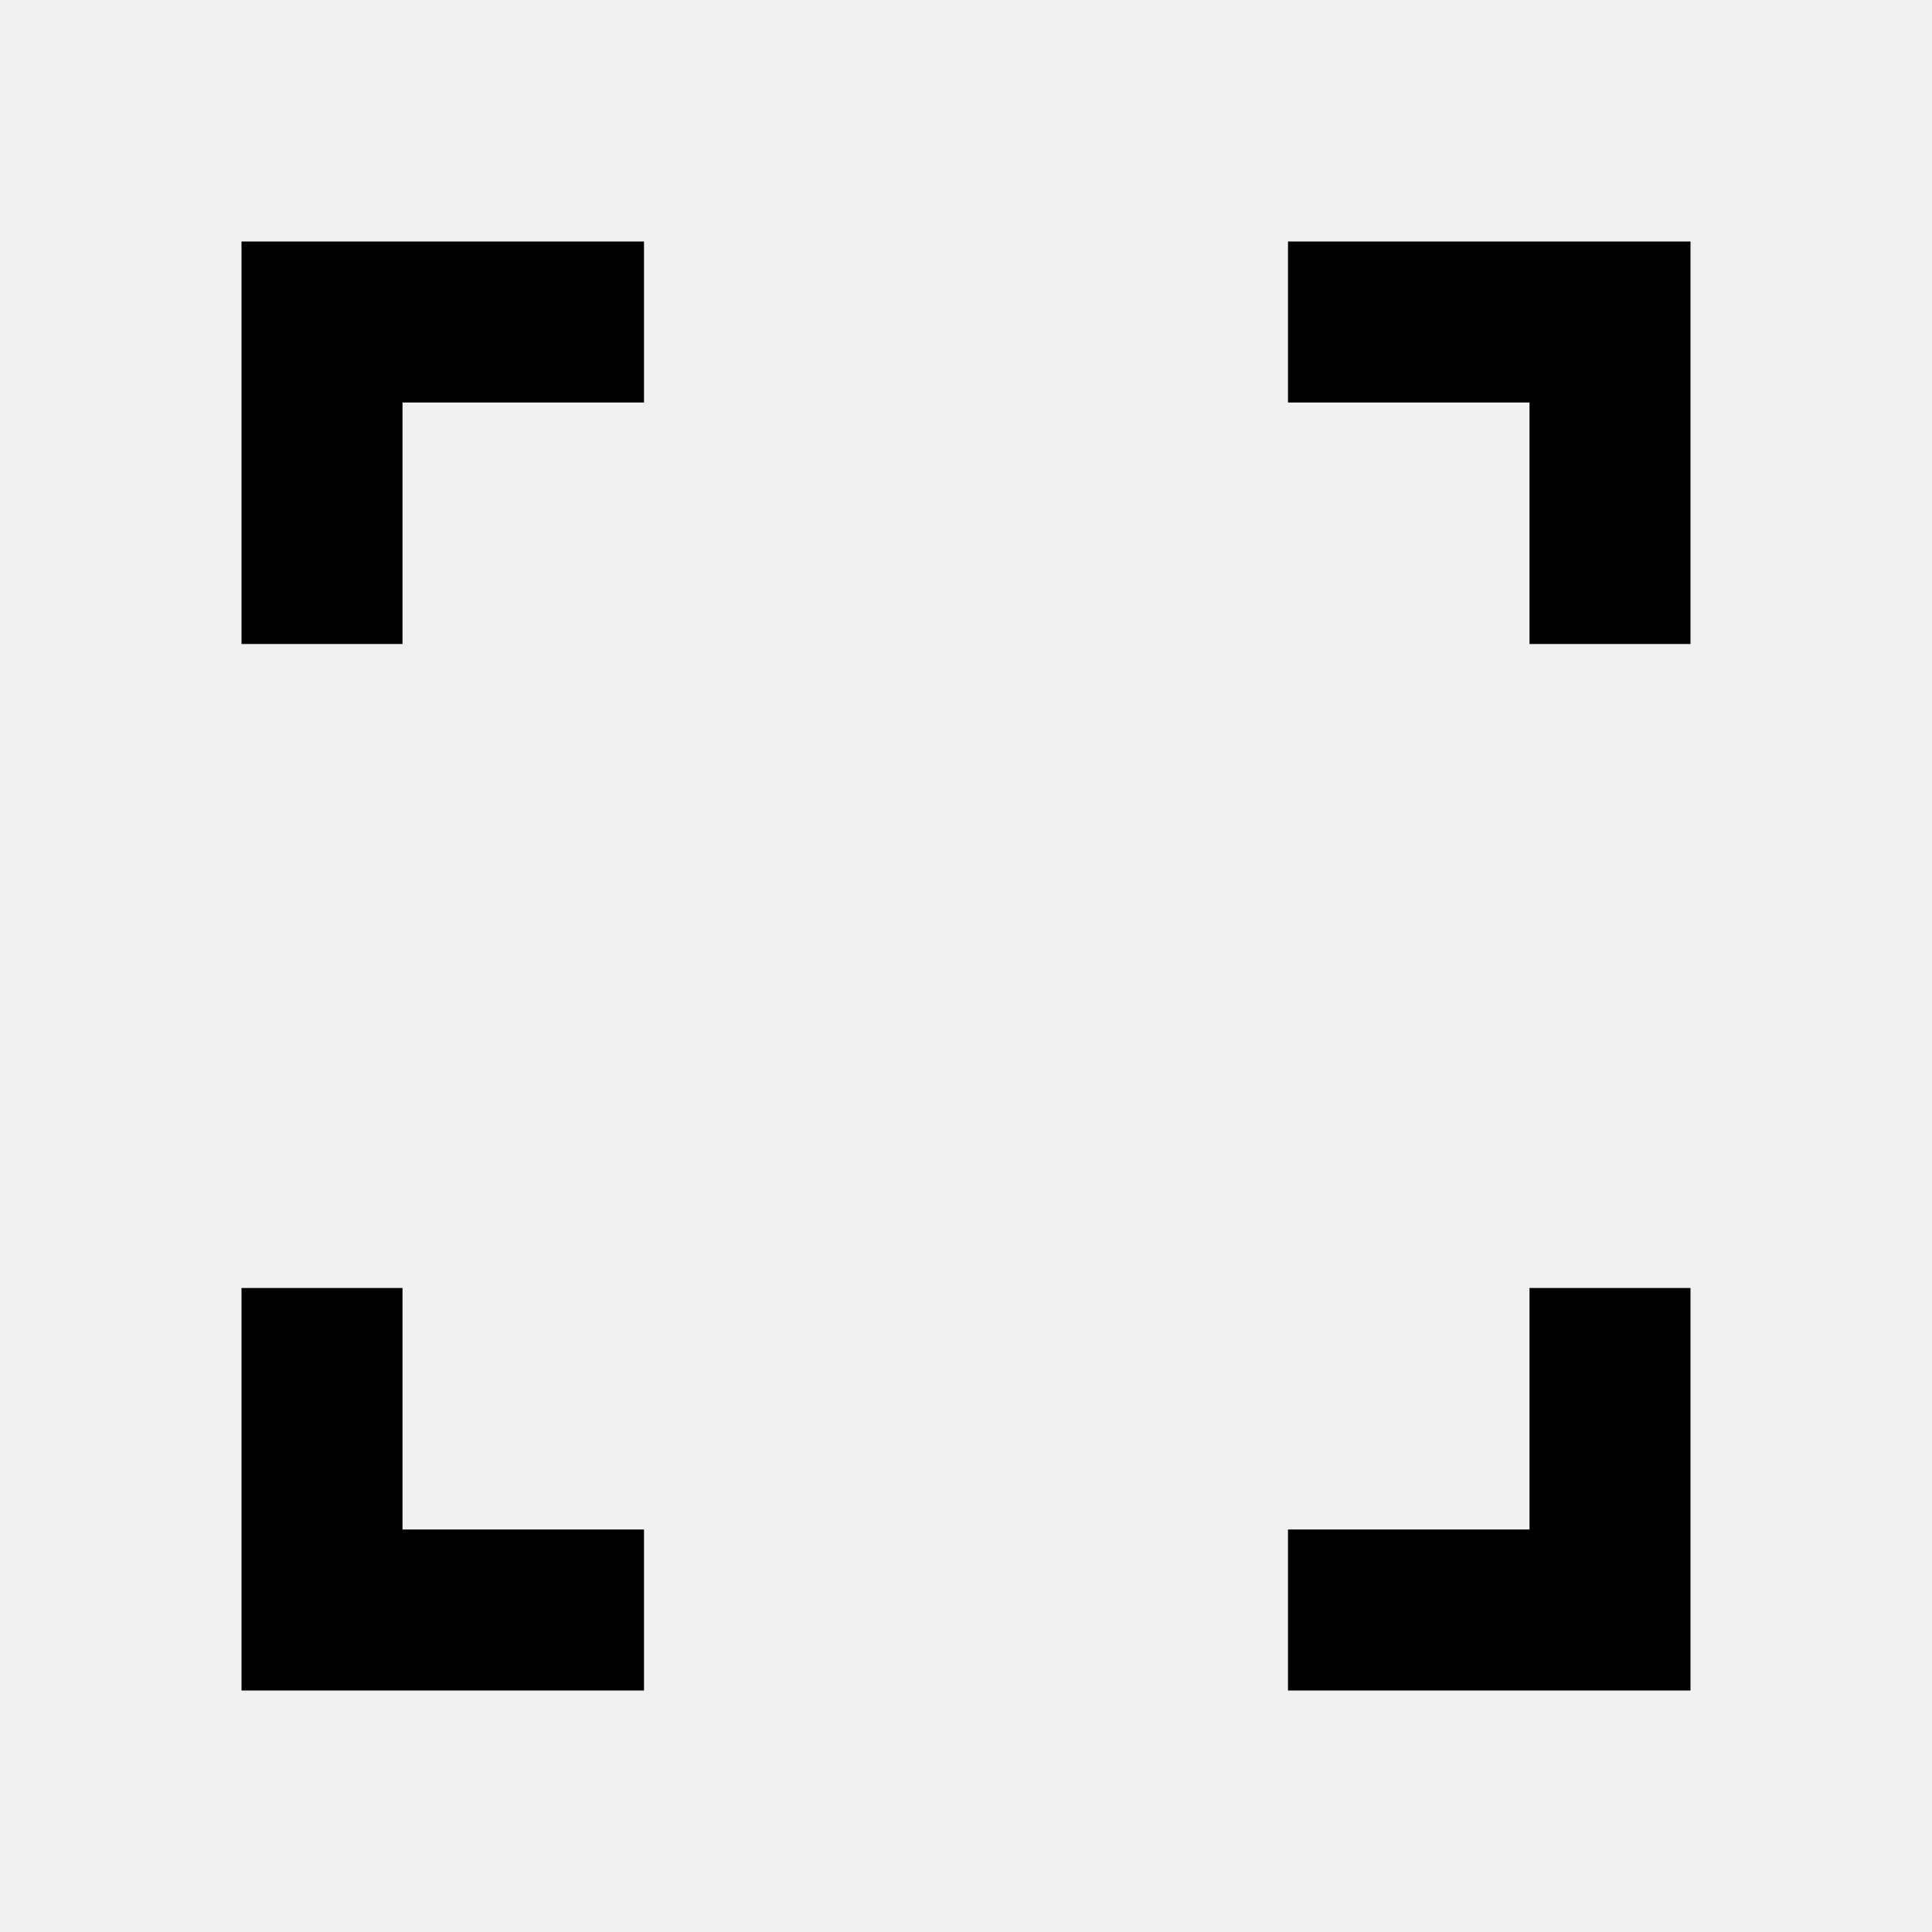
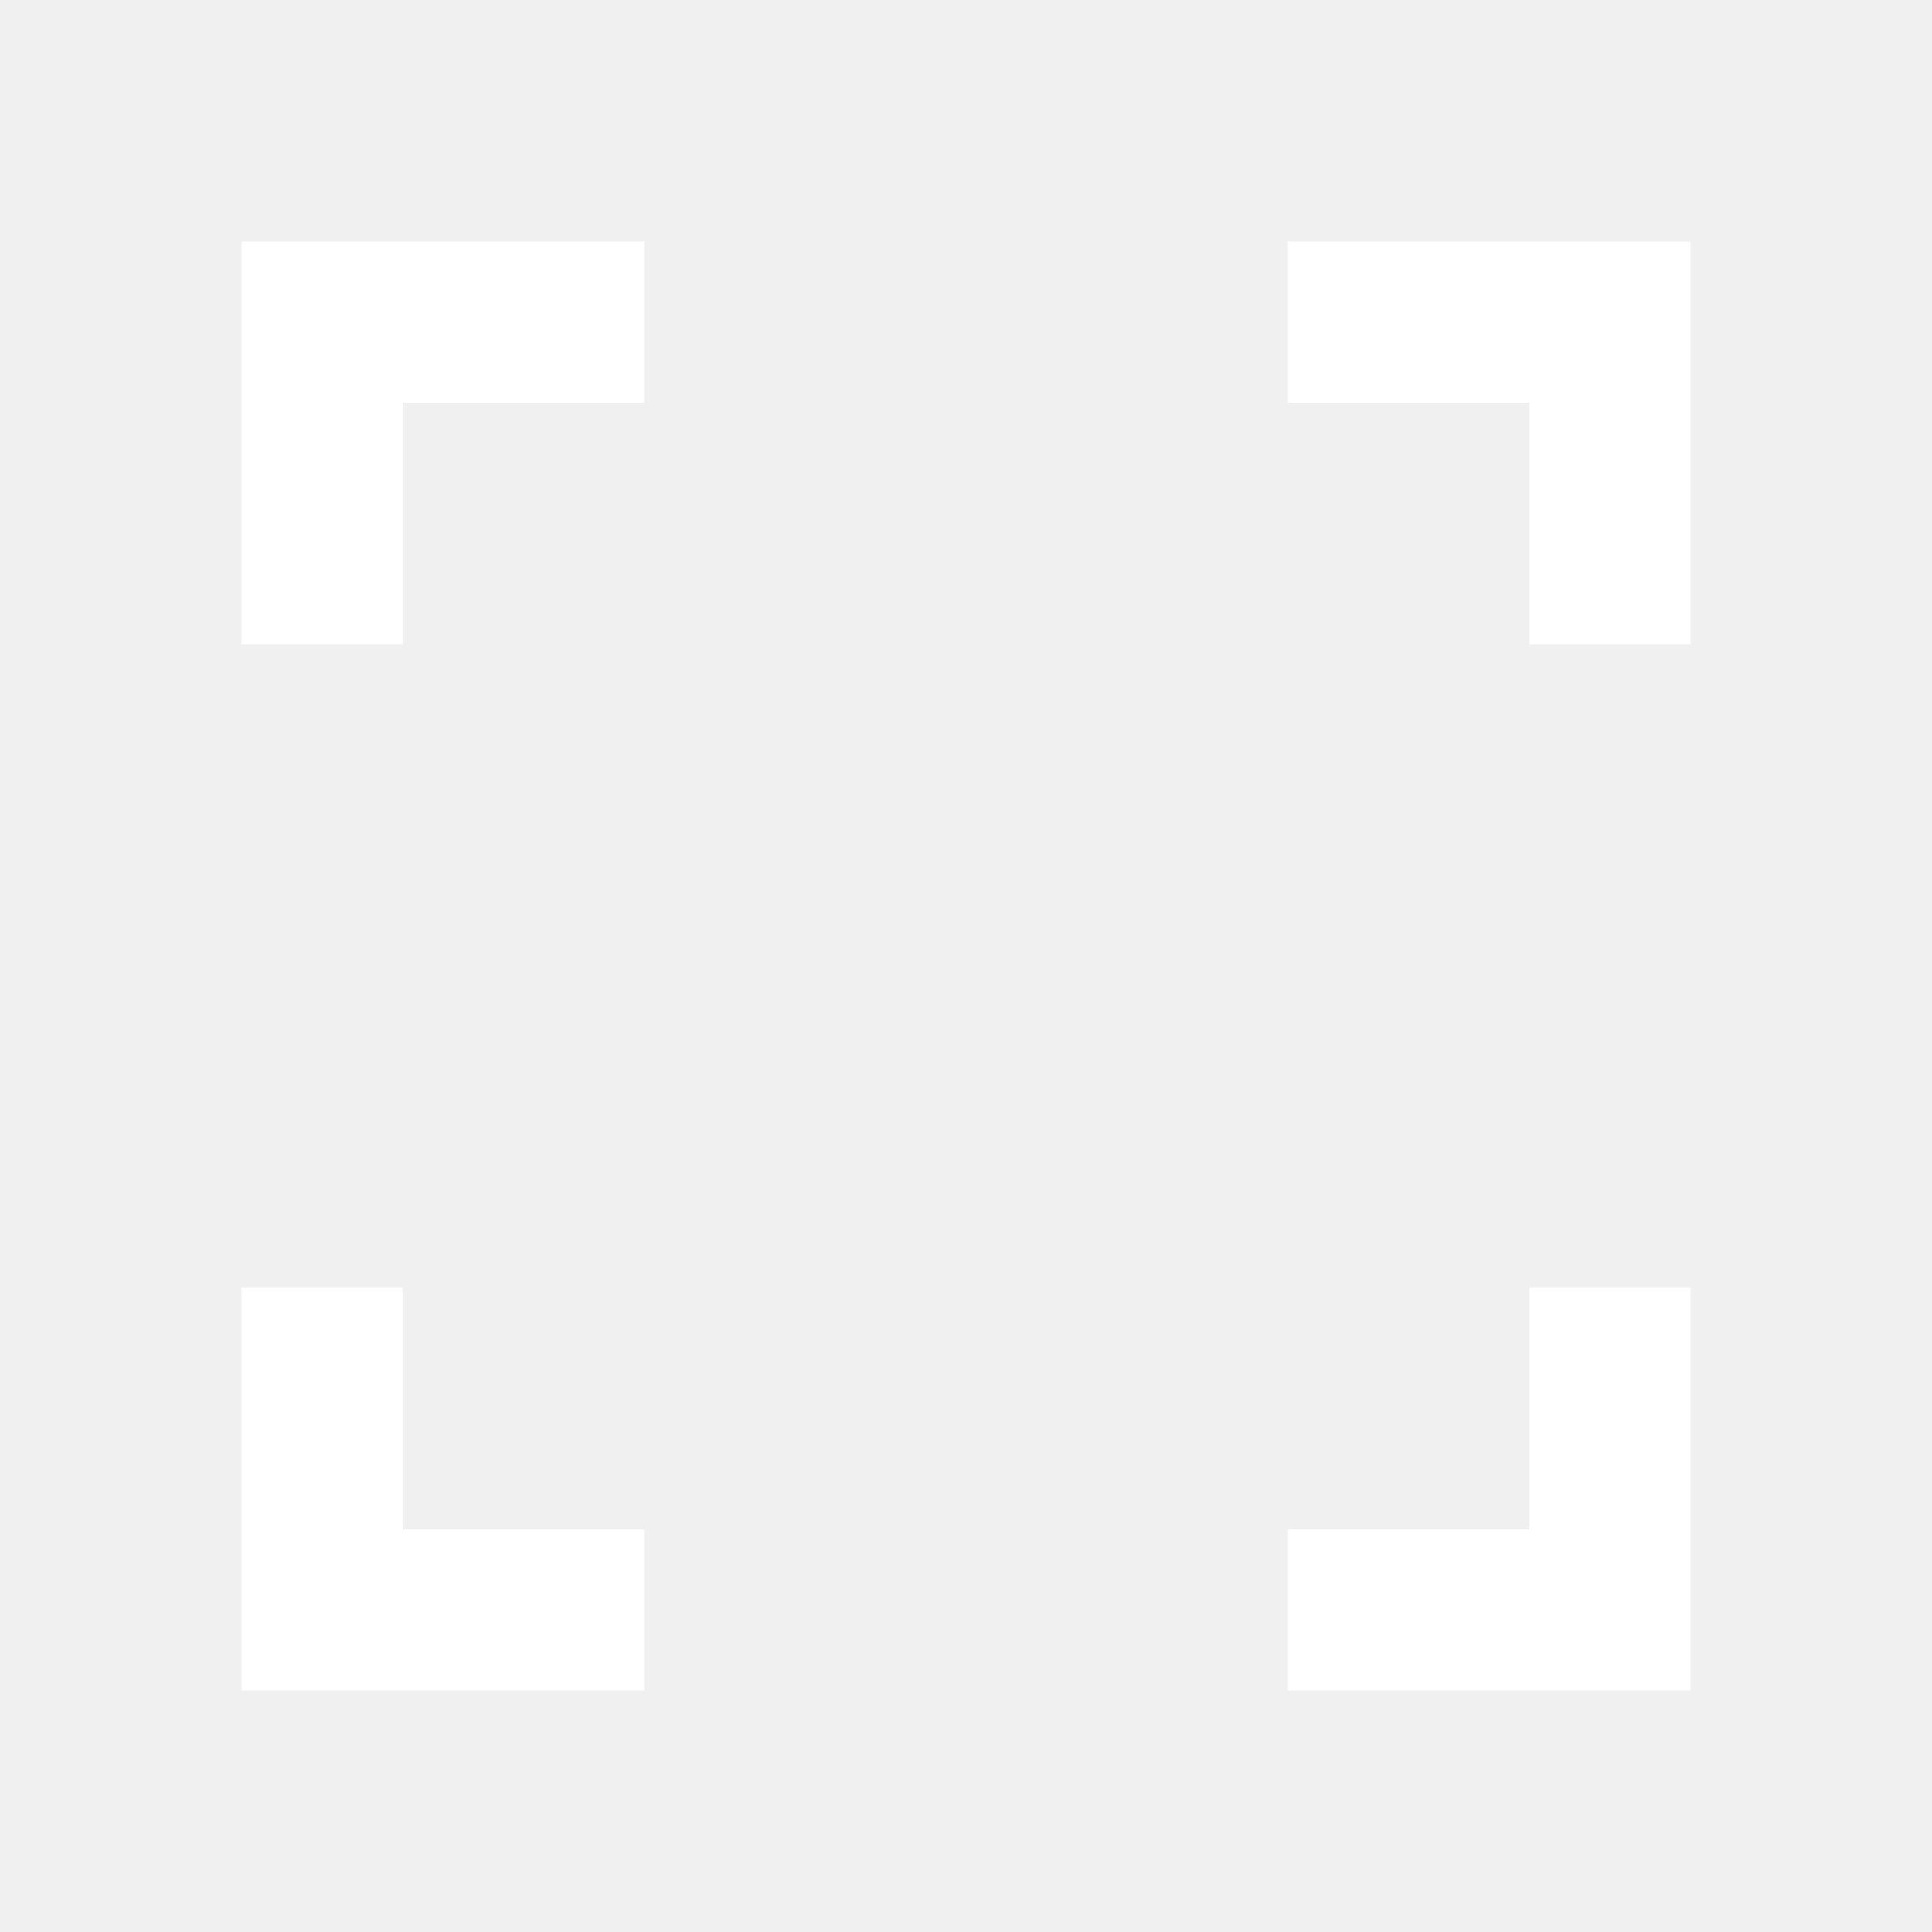
- <svg xmlns="http://www.w3.org/2000/svg" height="24px" viewBox="0 -960 960 960" width="24px" fill="#000">
+ <svg xmlns="http://www.w3.org/2000/svg" height="24px" viewBox="0 -960 960 960" width="24px" fill="#fff">
  <path d="M120-120v-200h80v120h120v80H120Zm520 0v-80h120v-120h80v200H640ZM120-640v-200h200v80H200v120h-80Zm640 0v-120H640v-80h200v200h-80Z" />
</svg>
